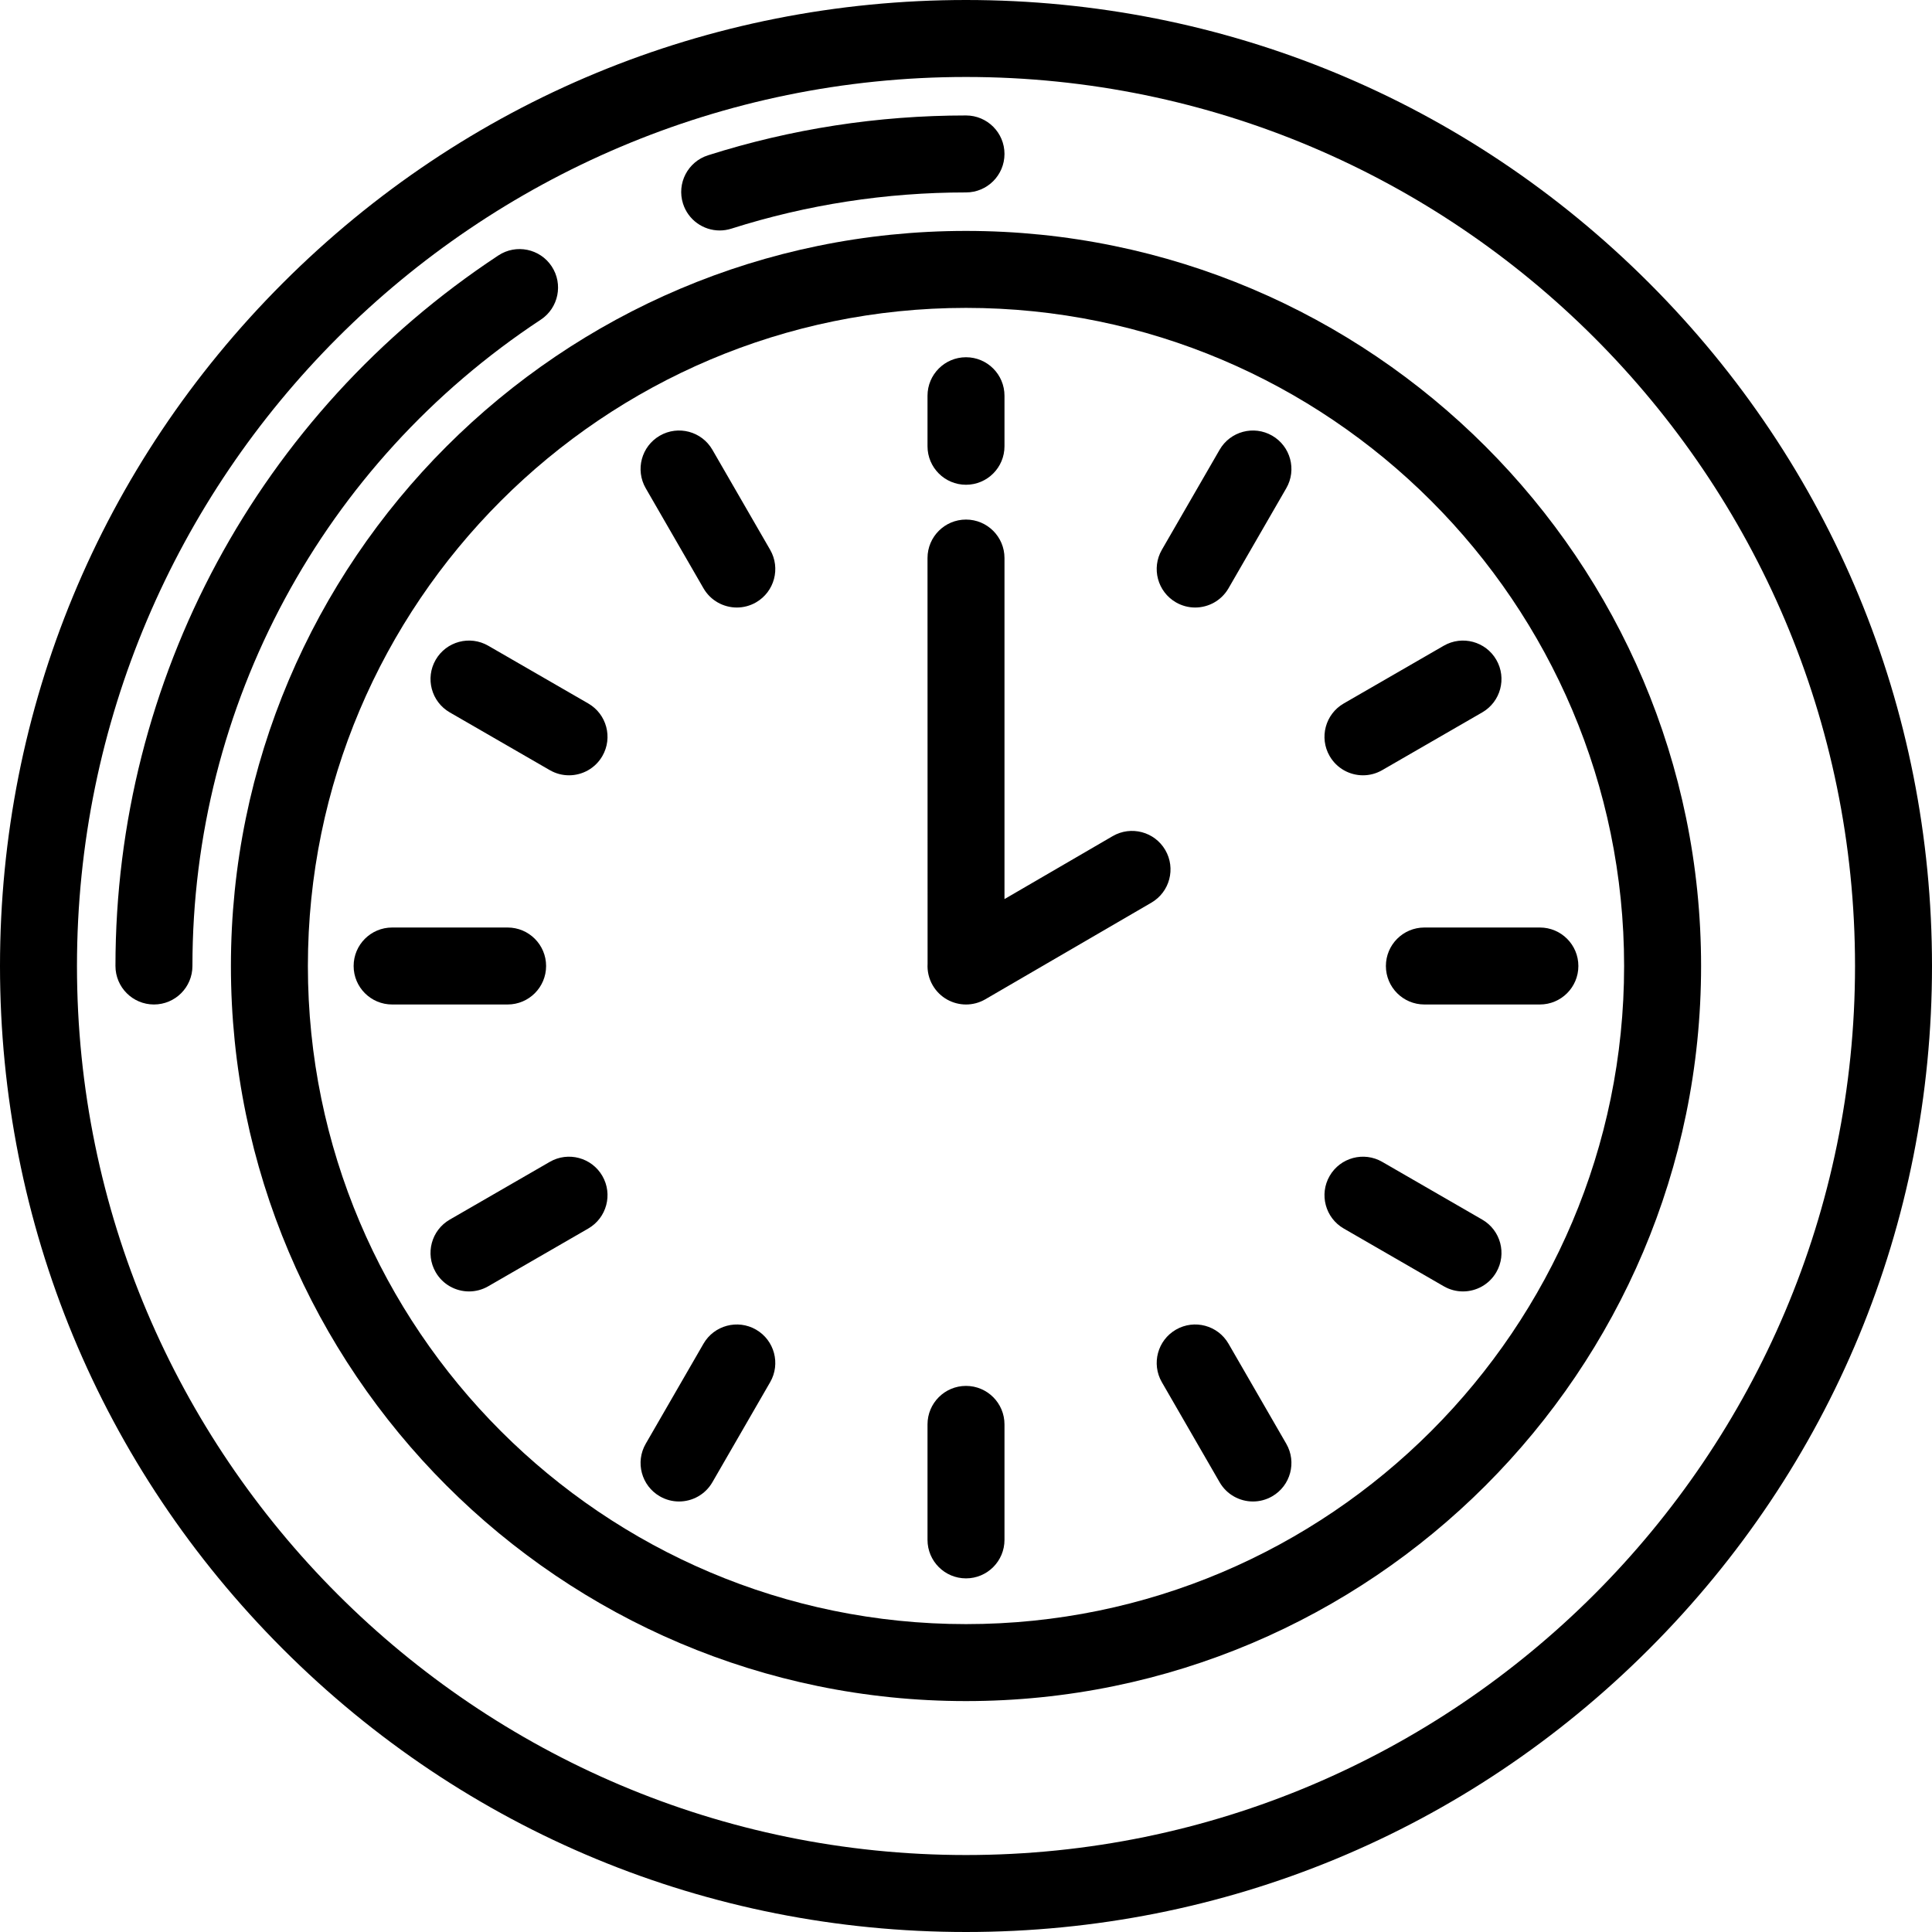
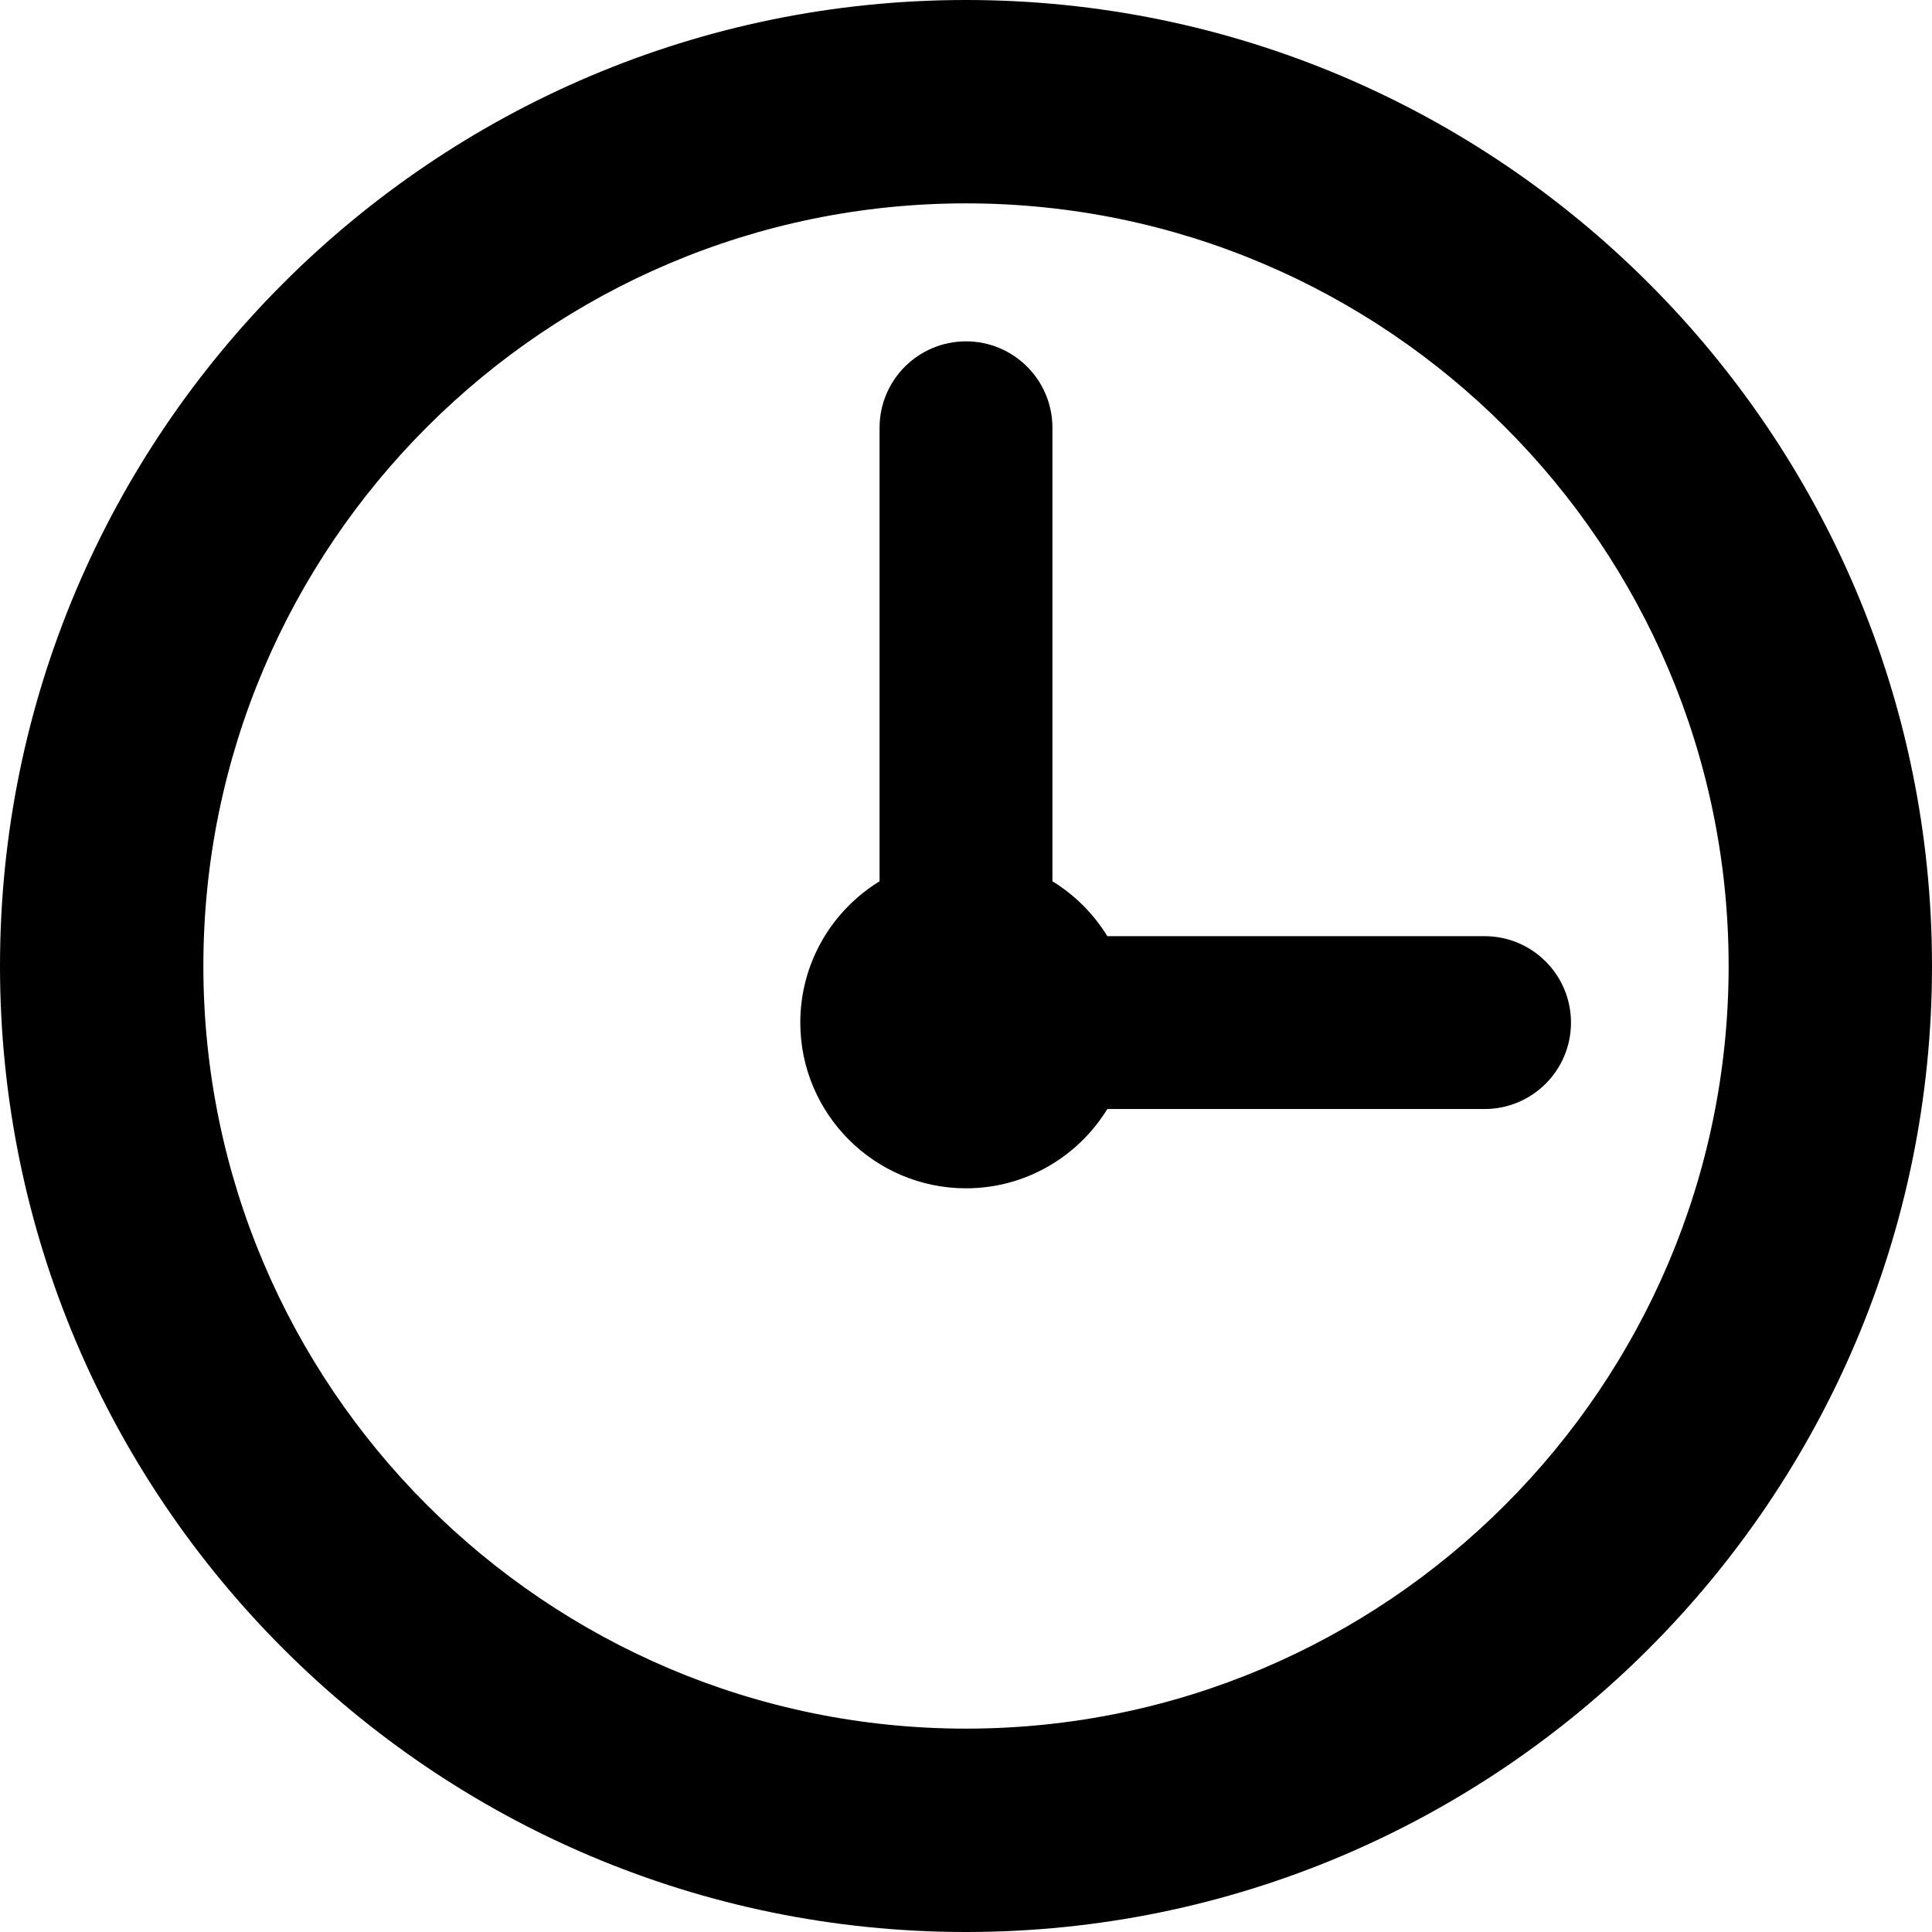
- <svg xmlns="http://www.w3.org/2000/svg" version="1.1" id="Layer_1" x="0px" y="0px" viewBox="0 0 502 502" style="enable-background:new 0 0 502 502;" xml:space="preserve">
+ <svg xmlns="http://www.w3.org/2000/svg" version="1.1" id="Capa_1" x="0px" y="0px" viewBox="0 0 380 380" style="enable-background:new 0 0 380 380;" xml:space="preserve">
  <g>
-     <g>
-       <g>
-         <path d="M428.483,73.517C381.076,26.108,318.045,0,251,0C183.956,0,120.924,26.108,73.516,73.517C26.108,120.924,0,183.955,0,251     s26.108,130.076,73.516,177.483C120.924,475.892,183.956,502,251,502c67.045,0,130.076-26.108,177.483-73.517     C475.892,381.076,502,318.045,502,251S475.892,120.924,428.483,73.517z M251,482C123.626,482,20,378.374,20,251     S123.626,20,251,20s231,103.626,231,231S378.374,482,251,482z" />
-         <path d="M251,60C145.682,60,60,145.683,60,251s85.682,191,191,191c105.317,0,191-85.683,191-191S356.317,60,251,60z M251,422     c-94.29,0-171-76.71-171-171S156.71,80,251,80s171,76.71,171,171S345.29,422,251,422z" />
-         <path d="M185.103,116.863c-2.762-4.783-8.877-6.422-13.66-3.66c-4.783,2.762-6.422,8.877-3.66,13.66l15.005,25.99     c1.852,3.208,5.213,5.002,8.669,5.002c1.696,0,3.416-0.433,4.991-1.342c4.783-2.762,6.422-8.877,3.66-13.66L185.103,116.863z" />
-         <path d="M152.853,182.788l-25.99-15.005c-4.784-2.762-10.898-1.122-13.66,3.66c-2.762,4.783-1.123,10.898,3.66,13.66     l25.99,15.005c1.575,0.909,3.294,1.342,4.991,1.342c3.456,0,6.817-1.794,8.669-5.002     C159.275,191.665,157.636,185.549,152.853,182.788z" />
-         <path d="M141.896,251c0-5.522-4.477-10-10-10h-30.01c-5.523,0-10,4.478-10,10c0,5.522,4.477,10,10,10h30.01     C137.419,261,141.896,256.522,141.896,251z" />
-         <path d="M142.853,301.892l-25.99,15.005c-4.783,2.762-6.422,8.877-3.66,13.66c1.852,3.208,5.213,5.002,8.669,5.002     c1.696,0,3.416-0.433,4.991-1.342l25.99-15.005c4.783-2.761,6.422-8.877,3.66-13.66     C153.751,300.77,147.635,299.129,142.853,301.892z" />
-         <path d="M196.448,345.486c-4.782-2.759-10.898-1.121-13.66,3.66l-15.005,25.99c-2.762,4.783-1.123,10.898,3.66,13.66     c1.575,0.909,3.294,1.342,4.991,1.342c3.456,0,6.817-1.794,8.669-5.002l15.005-25.99     C202.87,354.363,201.231,348.248,196.448,345.486z" />
-         <path d="M251,360.104c-5.523,0-10,4.478-10,10v30.011c0,5.522,4.477,10,10,10c5.522,0,10-4.478,10-10v-30.011     C261,364.581,256.522,360.104,251,360.104z" />
-         <path d="M319.212,349.146c-2.761-4.782-8.874-6.422-13.66-3.66c-4.783,2.761-6.422,8.877-3.66,13.66l15.005,25.99     c1.853,3.208,5.213,5.002,8.67,5.002c1.696,0,3.415-0.433,4.99-1.342c4.783-2.761,6.422-8.877,3.66-13.66L319.212,349.146z" />
-         <path d="M385.137,316.896l-25.99-15.005c-4.785-2.762-10.899-1.122-13.66,3.66c-2.762,4.783-1.123,10.899,3.66,13.66     l25.99,15.005c1.575,0.909,3.294,1.342,4.99,1.342c3.456,0,6.818-1.794,8.67-5.002     C391.559,325.773,389.92,319.657,385.137,316.896z" />
-         <path d="M400.114,241h-30.011c-5.522,0-10,4.478-10,10c0,5.522,4.478,10,10,10h30.011c5.522,0,10-4.478,10-10     C410.114,245.478,405.637,241,400.114,241z" />
-         <path d="M354.156,201.45c1.696,0,3.415-0.433,4.99-1.342l25.99-15.005c4.783-2.761,6.422-8.877,3.66-13.66     c-2.761-4.781-8.874-6.421-13.66-3.66l-25.99,15.005c-4.783,2.761-6.422,8.877-3.66,13.66     C347.339,199.656,350.699,201.45,354.156,201.45z" />
-         <path d="M330.557,113.203c-4.785-2.761-10.9-1.121-13.66,3.66l-15.005,25.99c-2.762,4.783-1.123,10.899,3.66,13.66     c1.575,0.909,3.294,1.342,4.99,1.342c3.456,0,6.818-1.794,8.67-5.002l15.005-25.99     C336.979,122.08,335.34,115.964,330.557,113.203z" />
-         <path d="M251,125.957c5.522,0,10-4.478,10-10v-13.133c0-5.522-4.478-10-10-10c-5.523,0-10,4.478-10,10v13.133     C241,121.479,245.477,125.957,251,125.957z" />
-         <path d="M302.783,220.871c-2.777-4.773-8.898-6.39-13.673-3.614L261,233.612V145c0-5.522-4.478-10-10-10c-5.523,0-10,4.478-10,10     l0.019,105.42c-0.112,1.896,0.31,3.845,1.337,5.609c1.857,3.191,5.208,4.973,8.653,4.973c1.708,0,3.438-0.438,5.02-1.358     l43.14-25.1C303.942,231.767,305.561,225.646,302.783,220.871z" />
-         <path d="M140.505,83.068c4.611-3.04,5.884-9.242,2.844-13.854c-3.04-4.61-9.242-5.884-13.854-2.844     C67.194,107.45,30,176.471,30,251c0,5.522,4.477,10,10,10s10-4.478,10-10C50,183.214,83.833,120.436,140.505,83.068z" />
-         <path d="M186.998,59.884c1.004,0,2.025-0.152,3.033-0.473C209.67,53.166,230.183,50,251,50c5.522,0,10-4.478,10-10     s-4.478-10-10-10c-22.875,0-45.428,3.482-67.03,10.351c-5.263,1.674-8.173,7.297-6.5,12.561     C178.823,57.166,182.758,59.884,186.998,59.884z" />
-       </g>
-     </g>
+     <path d="M190,0C85.233,0,0,85.233,0,190s85.233,190,190,190s190-85.233,190-190S294.767,0,190,0z M190,340   c-82.71,0-150-67.29-150-150S107.29,40,190,40s150,67.29,150,150S272.71,340,190,340z" />
+     <path d="M291.993,184.132h-74.197c-2.696-4.393-6.403-8.1-10.796-10.796V84.139c0-9.389-7.611-17-17-17c-9.389,0-17,7.611-17,17   v89.197c-9.345,5.737-15.593,16.05-15.593,27.796c0,17.972,14.622,32.593,32.593,32.593c11.746,0,22.059-6.248,27.796-15.593   h74.197c9.389,0,17-7.611,17-17C308.993,191.743,301.382,184.132,291.993,184.132z" />
  </g>
  <g>
</g>
  <g>
</g>
  <g>
</g>
  <g>
</g>
  <g>
</g>
  <g>
</g>
  <g>
</g>
  <g>
</g>
  <g>
</g>
  <g>
</g>
  <g>
</g>
  <g>
</g>
  <g>
</g>
  <g>
</g>
  <g>
</g>
</svg>
